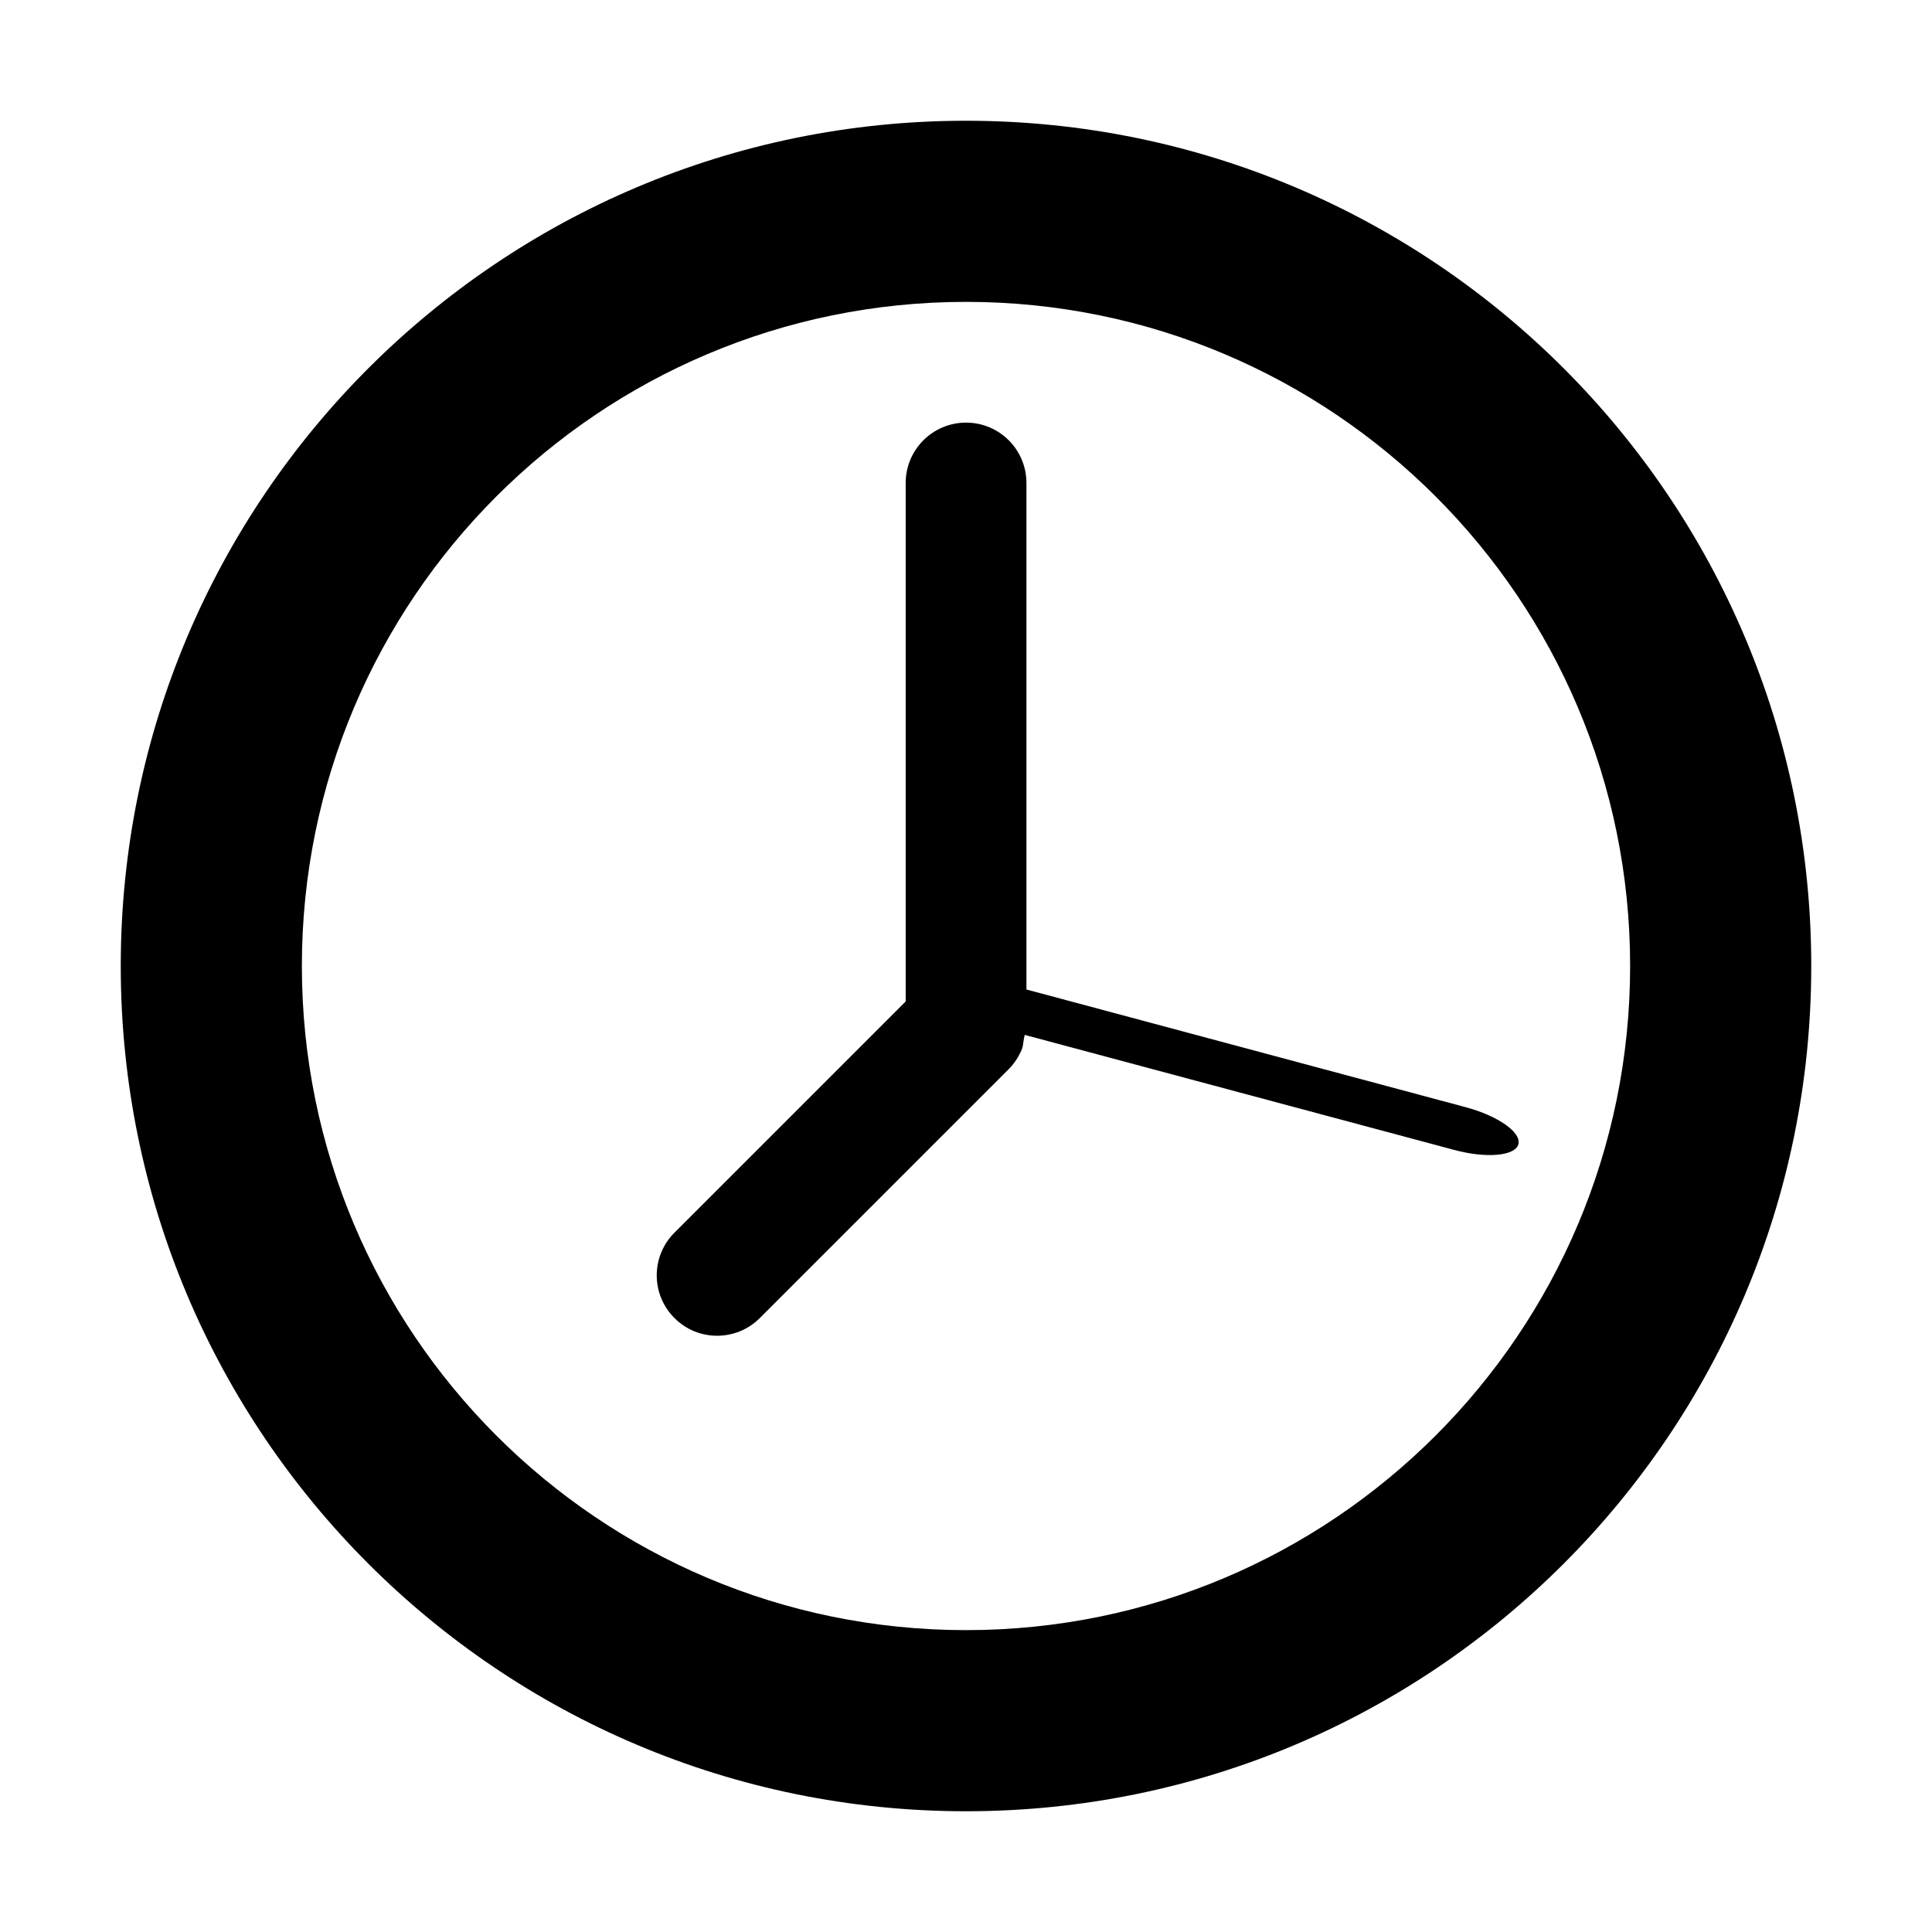
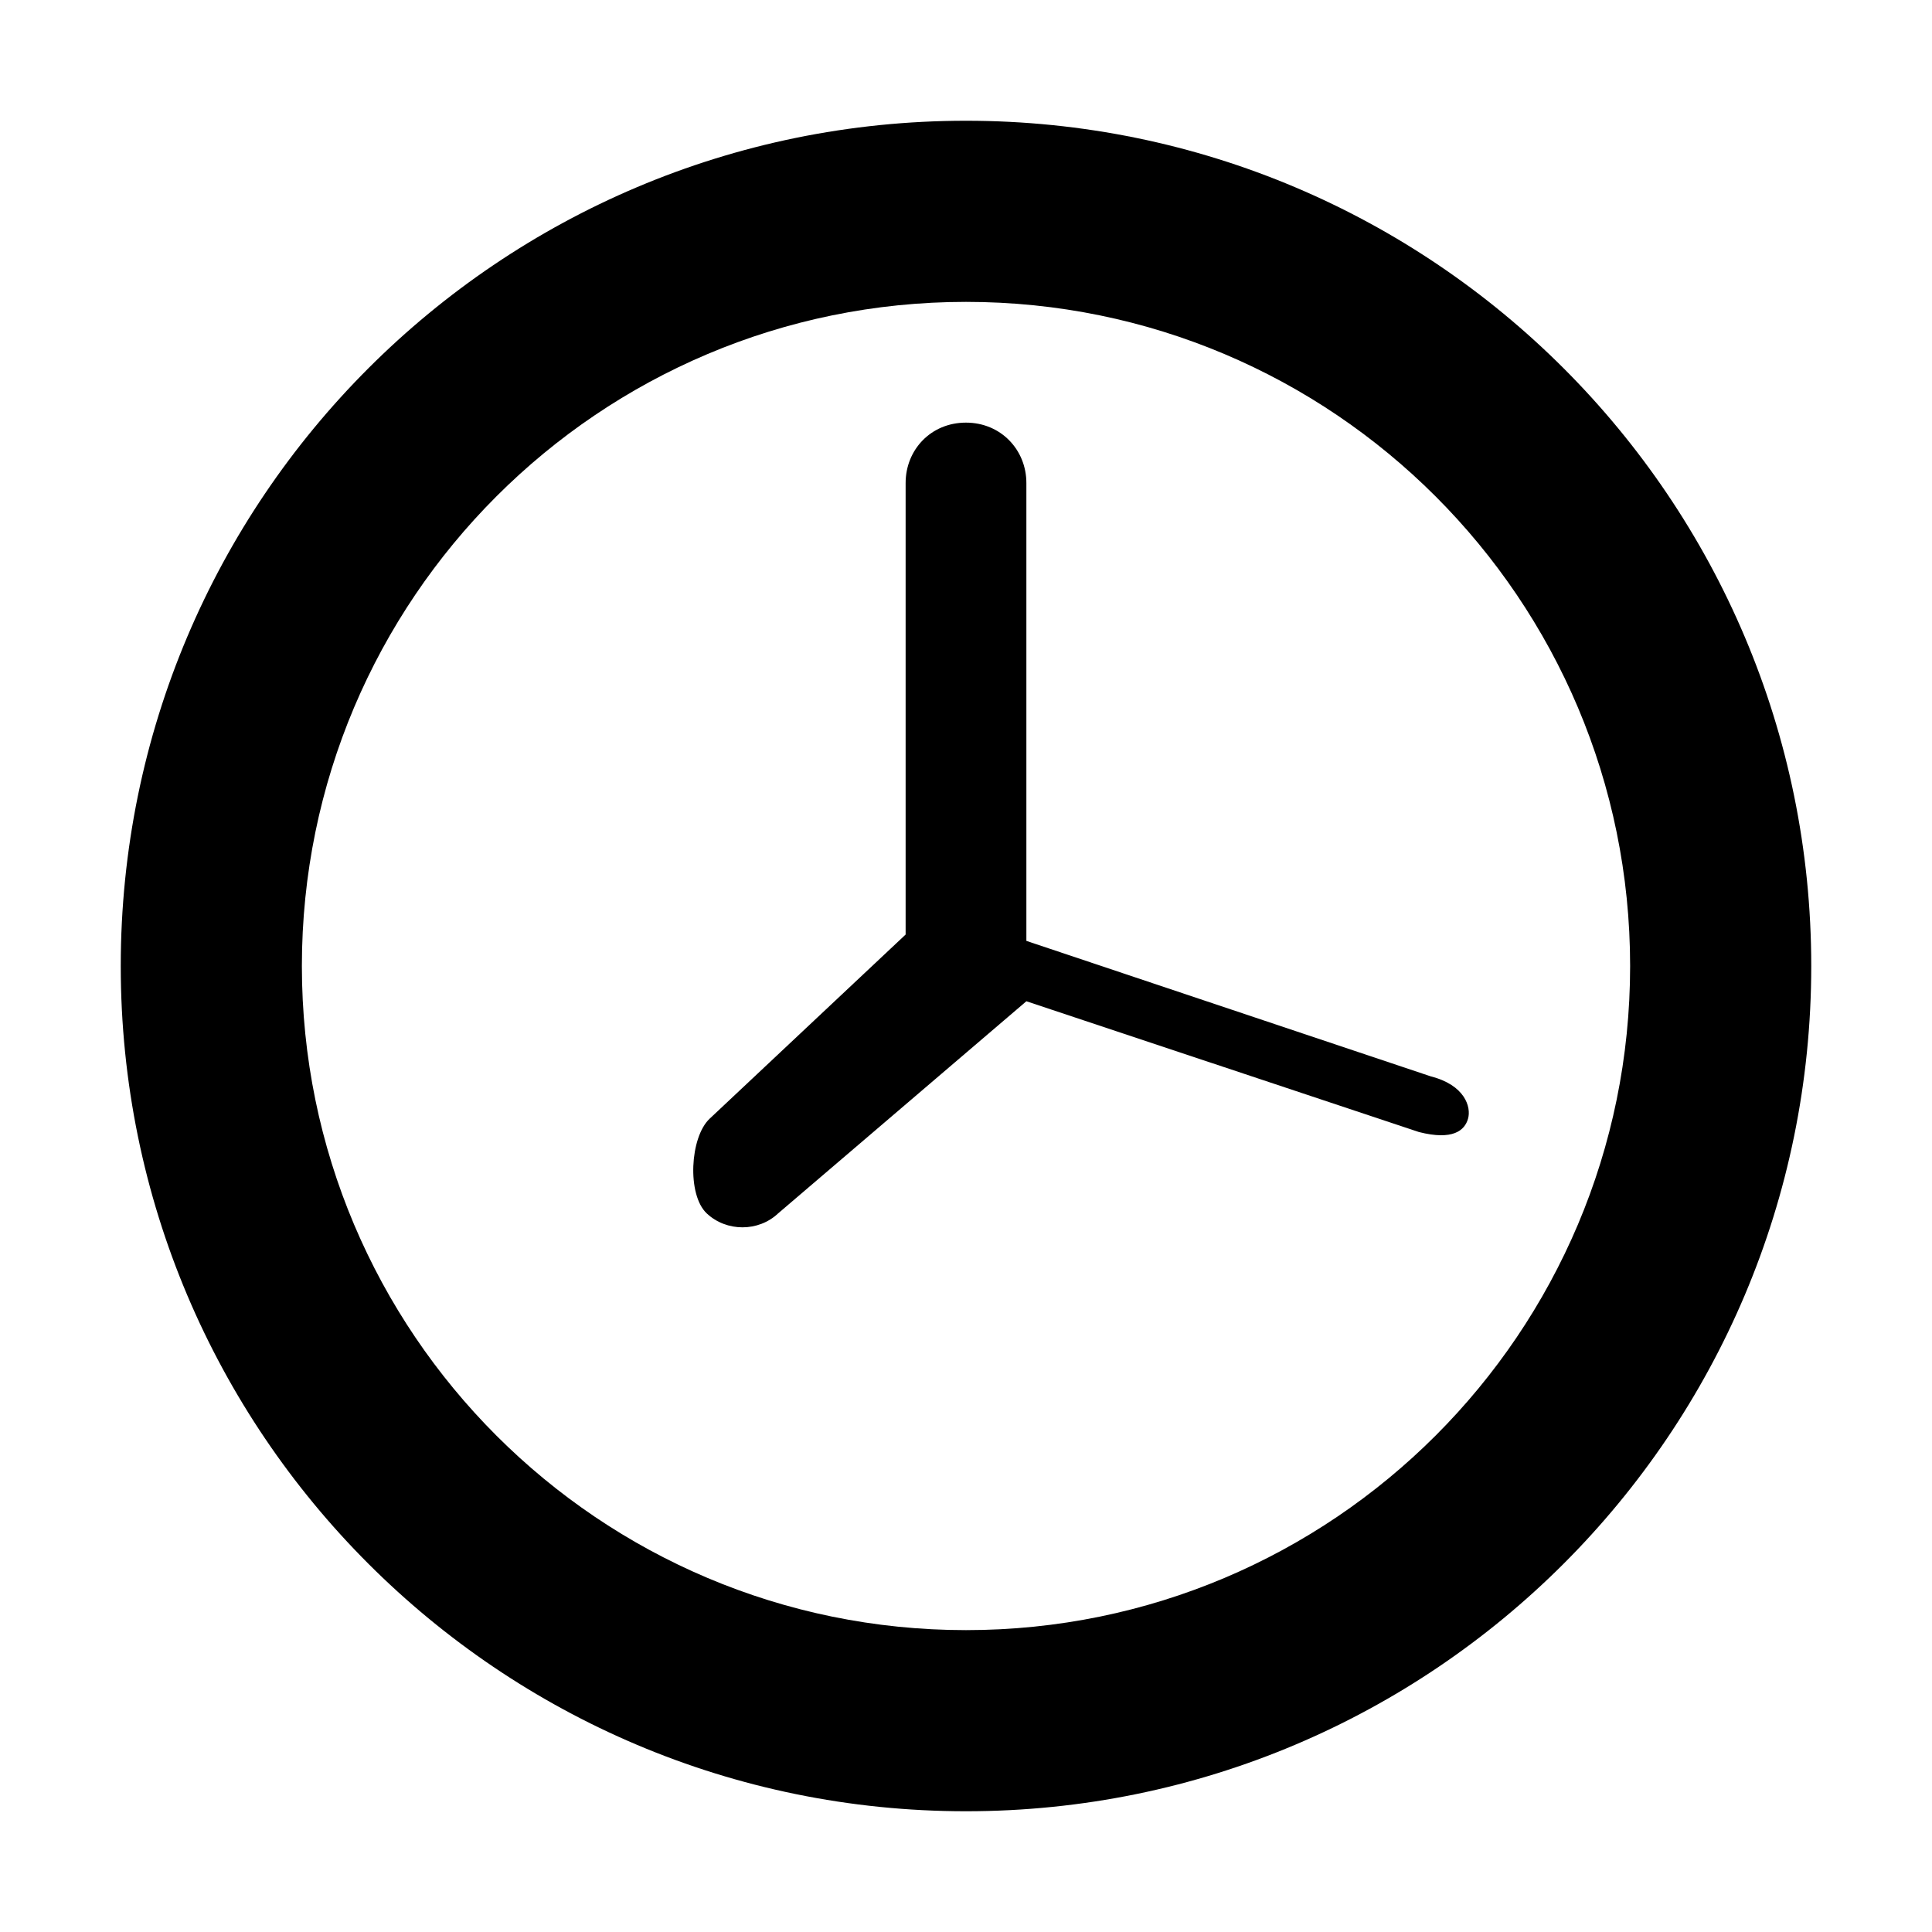
- <svg xmlns="http://www.w3.org/2000/svg" viewBox="0 0 32 32">
-   <path d="M16,30C8.268,30,2,23.732,2,16S8.268,2,16,2c7.732,0,14,6.268,14,14   S23.732,30,16,30z M16,5C9.925,5,5,9.925,5,16s4.925,11,11,11s11-4.925,11-11S22.075,5,16,5z M24.088,19.047l-7.116-1.906   c-0.005,0.02-0.008,0.04-0.012,0.061c-0.012,0.061-0.013,0.122-0.036,0.18c-0.051,0.123-0.125,0.234-0.217,0.327   c0,0,0,0.001-0.001,0.001l-4.121,4.121c-0.391,0.391-1.024,0.391-1.414,0c-0.391-0.391-0.391-1.023,0-1.414l3.83-3.83V8   c0-0.553,0.448-1,1-1s1,0.447,1,1v8.389l7.277,1.95c0.533,0.143,0.924,0.417,0.871,0.613C25.096,19.147,24.621,19.19,24.088,19.047   z" />
+ <svg xmlns="http://www.w3.org/2000/svg" width="32" height="32" viewBox="0 0 32 32">
+   <path d="M16,2C8.268,2,2,8.269,2,16c0,7.732,6.268,14,14,14c7.732,0,14-6.268,14-14C30,8.269,23.732,2,16,2z M16,27         C9.925,27,5,22.075,5,16S9.925,5,16,5c6.075,0,11,4.925,11,11S22.075,27,16,27z M23.701,17.829L17,15.584V8         c0-0.549-0.422-1-1.001-1C15.418,7,15,7.451,15,8v7.479l-3.247,3.051c-0.327,0.309-0.375,1.259-0.048,1.567s0.857,0.309,1.184,0         L17,16.584l6.502,2.166c0.561,0.143,0.758-0.026,0.813-0.22C24.371,18.336,24.262,17.972,23.701,17.829z" />
</svg>
